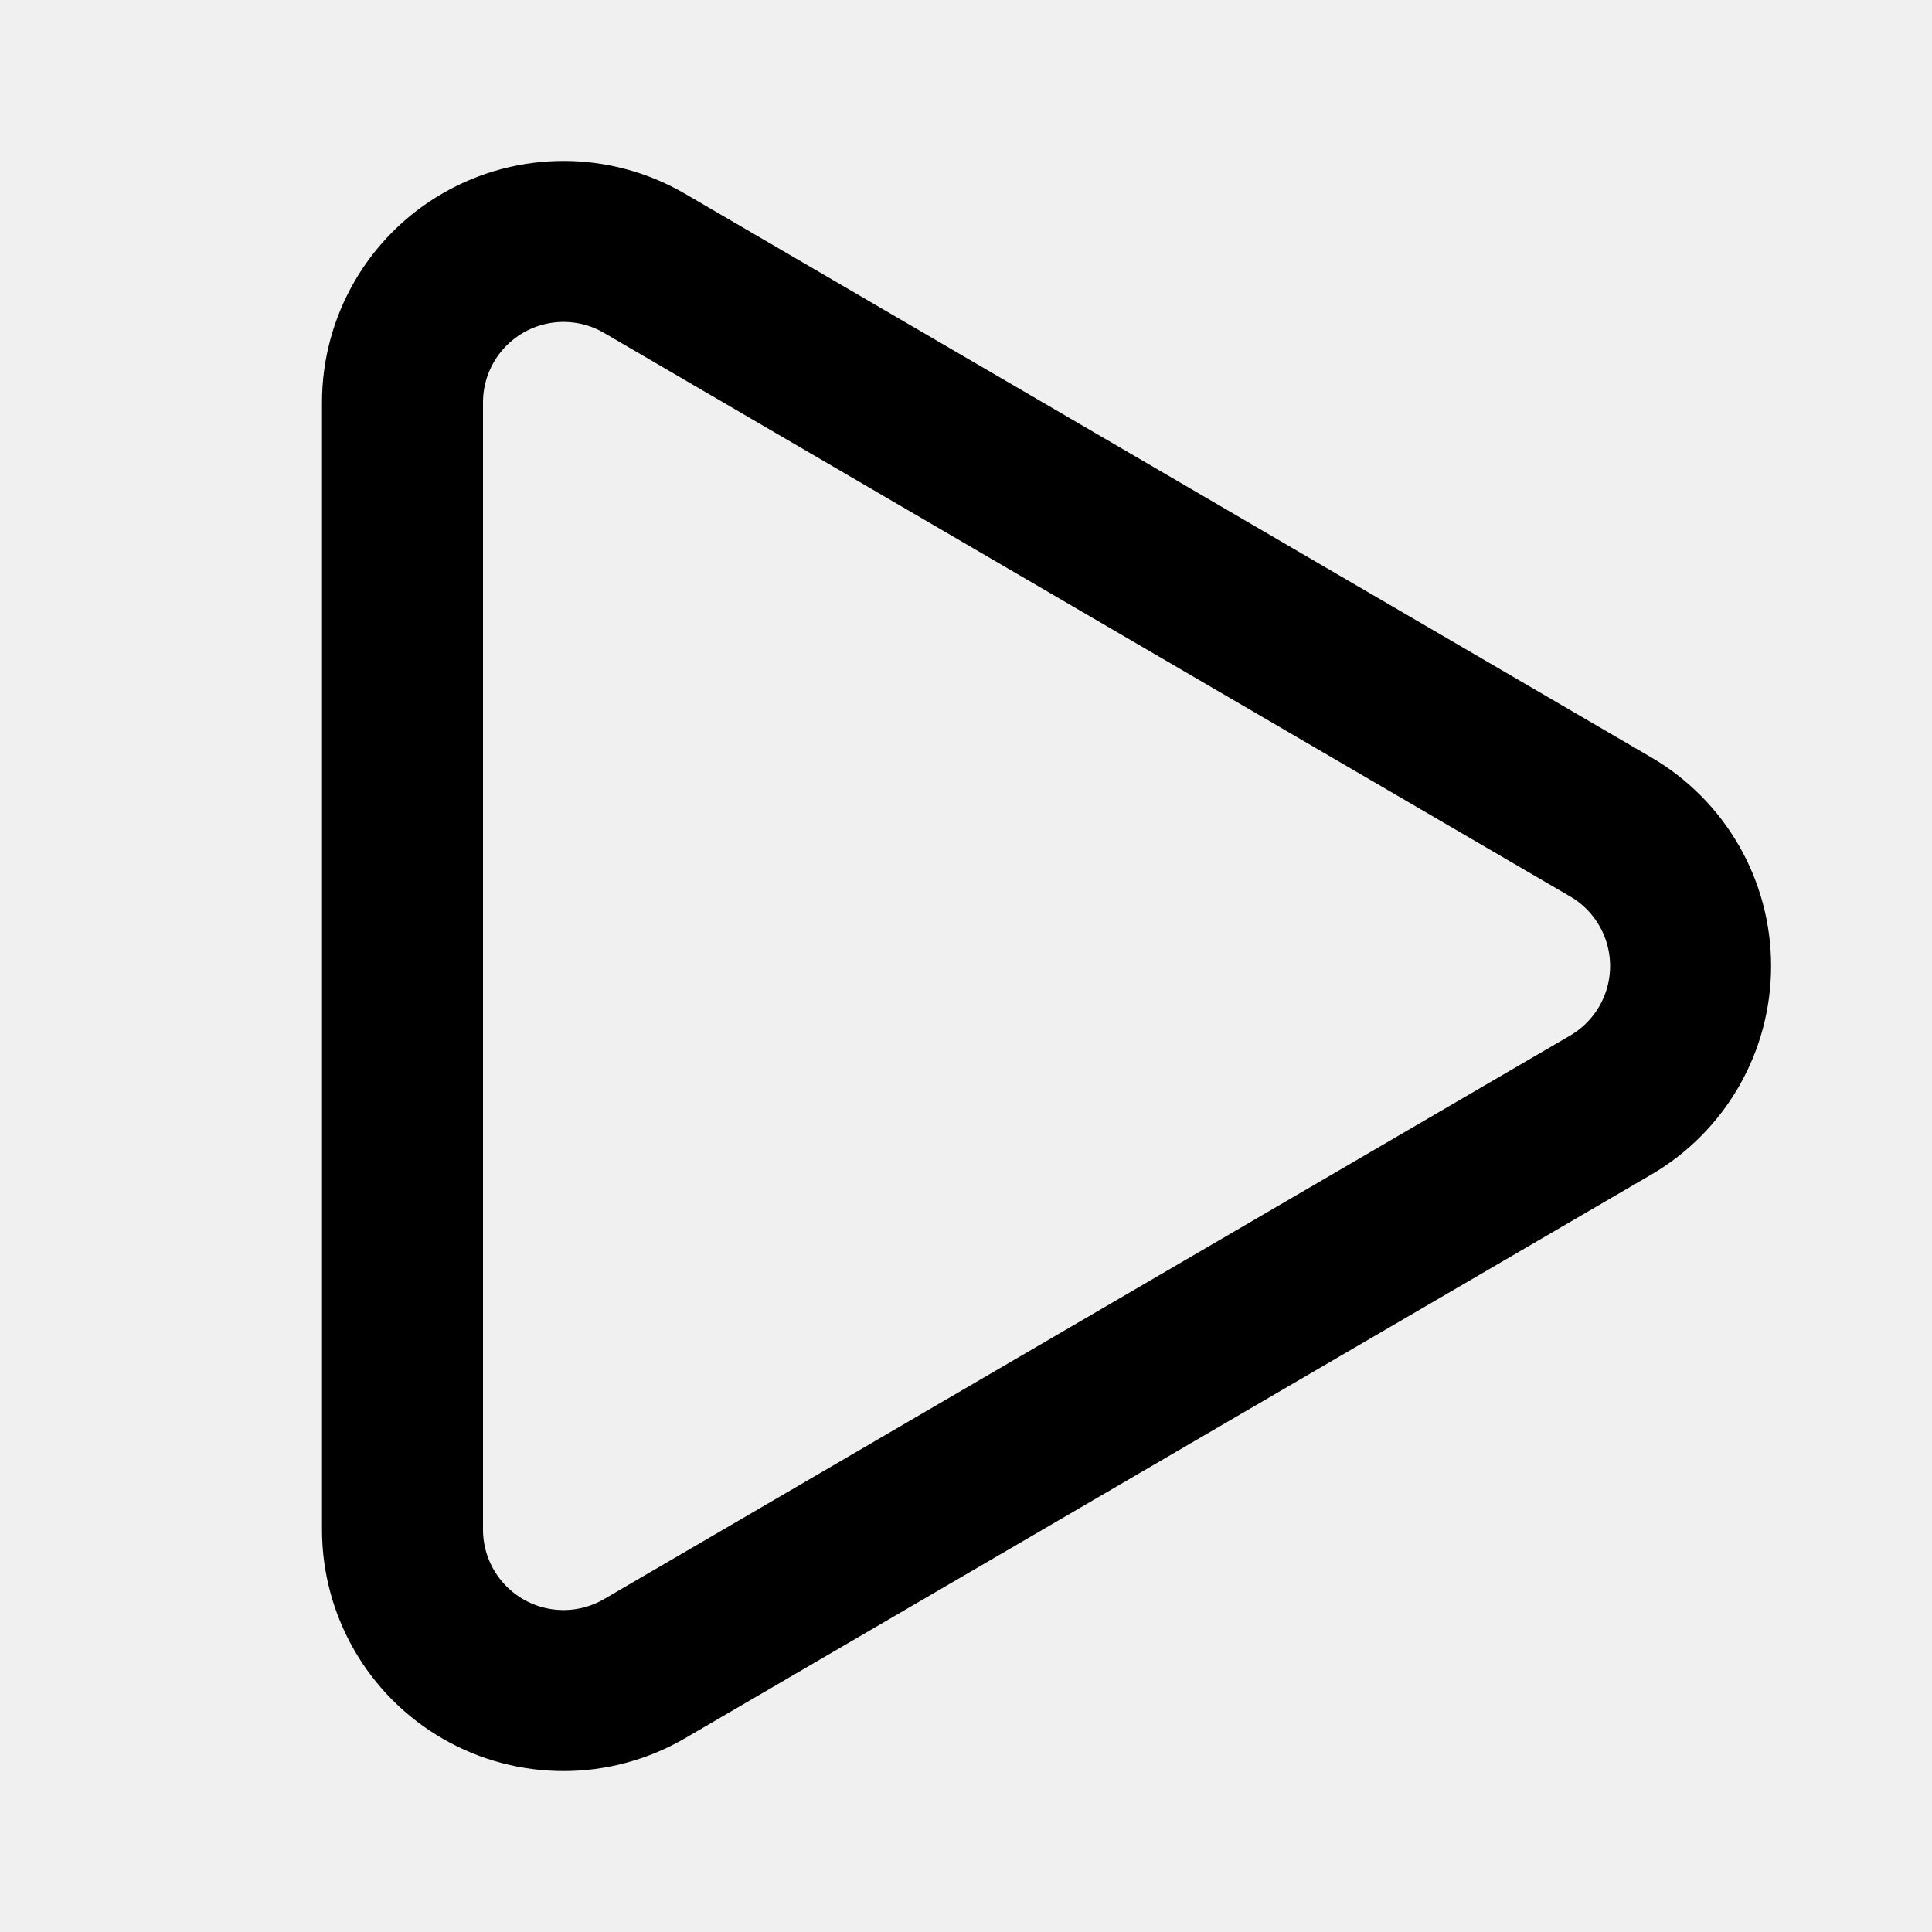
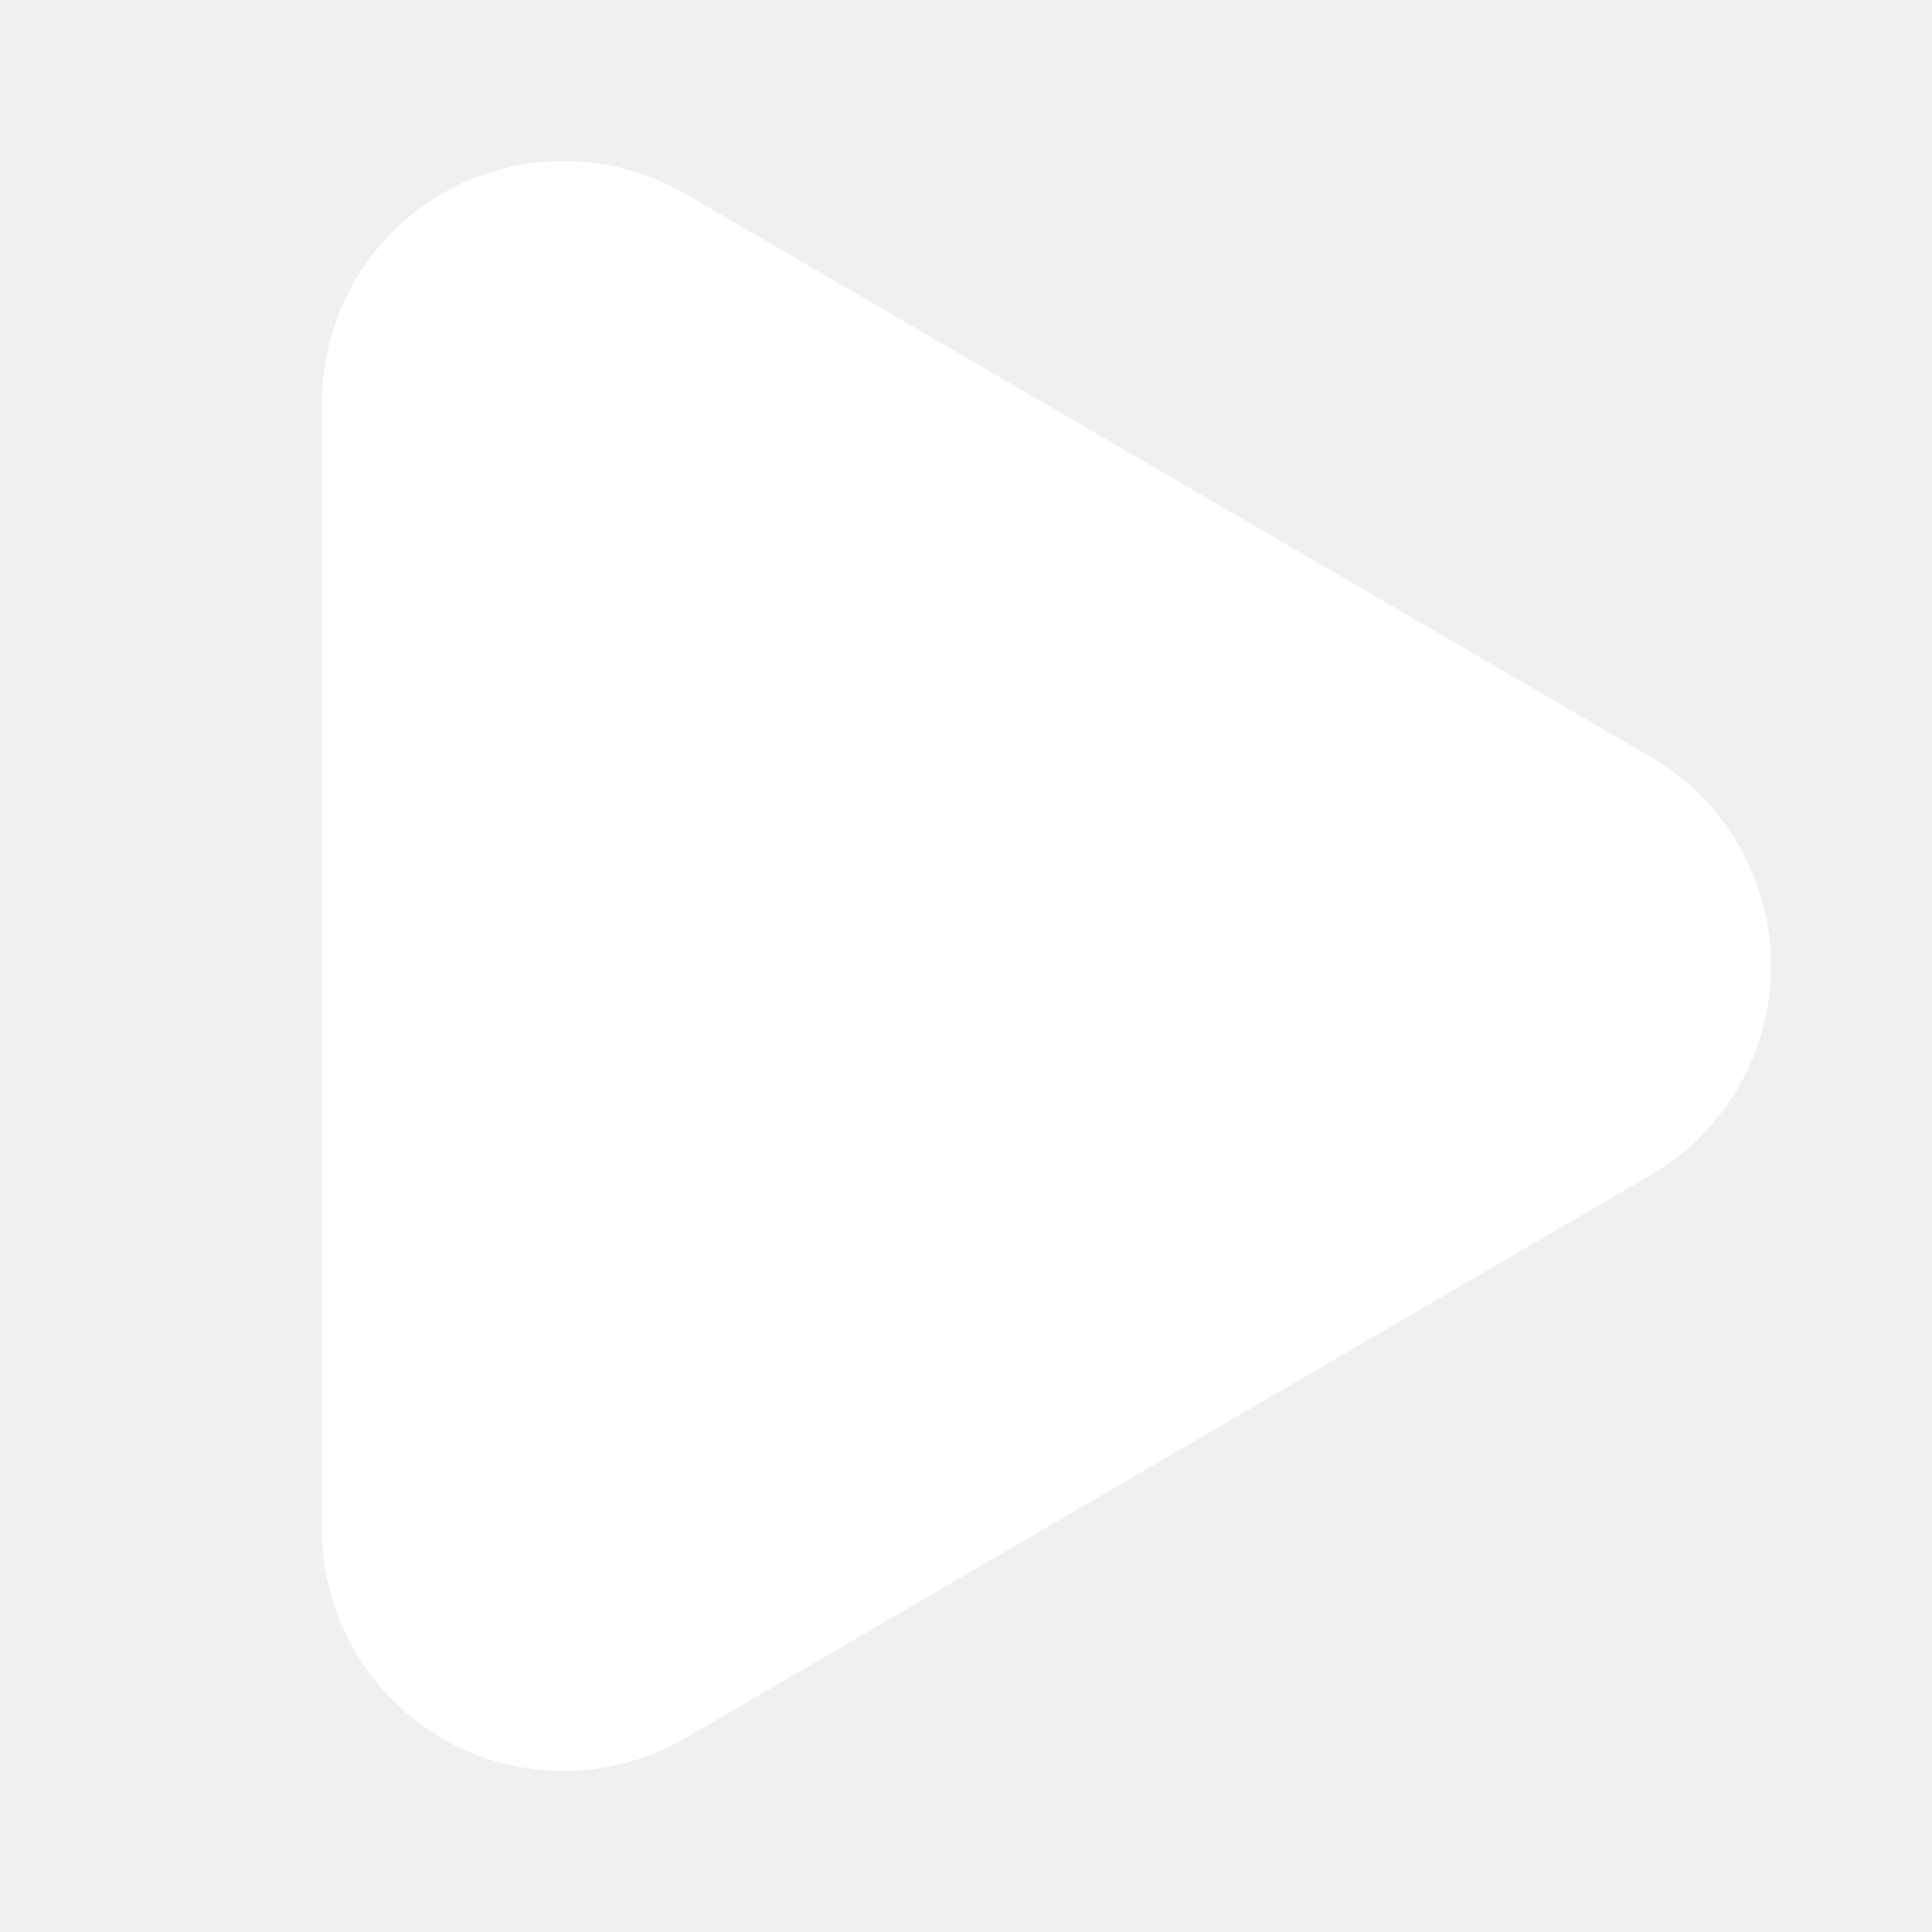
- <svg xmlns="http://www.w3.org/2000/svg" width="24" height="24" viewBox="0 0 24 24" fill="none" stroke="currentColor" stroke-width="2" stroke-linecap="round" stroke-linejoin="round" class="lucide lucide-play preview-icon">
+ <svg xmlns="http://www.w3.org/2000/svg" width="24" height="24" viewBox="0 0 24 24" fill="white" stroke="white" stroke-width="2" stroke-linecap="round" stroke-linejoin="round">
  <path d="M5 5a2 2 0 0 1 3.008-1.728l11.997 6.998a2 2 0 0 1 .003 3.458l-12 7A2 2 0 0 1 5 19z" />
</svg>
